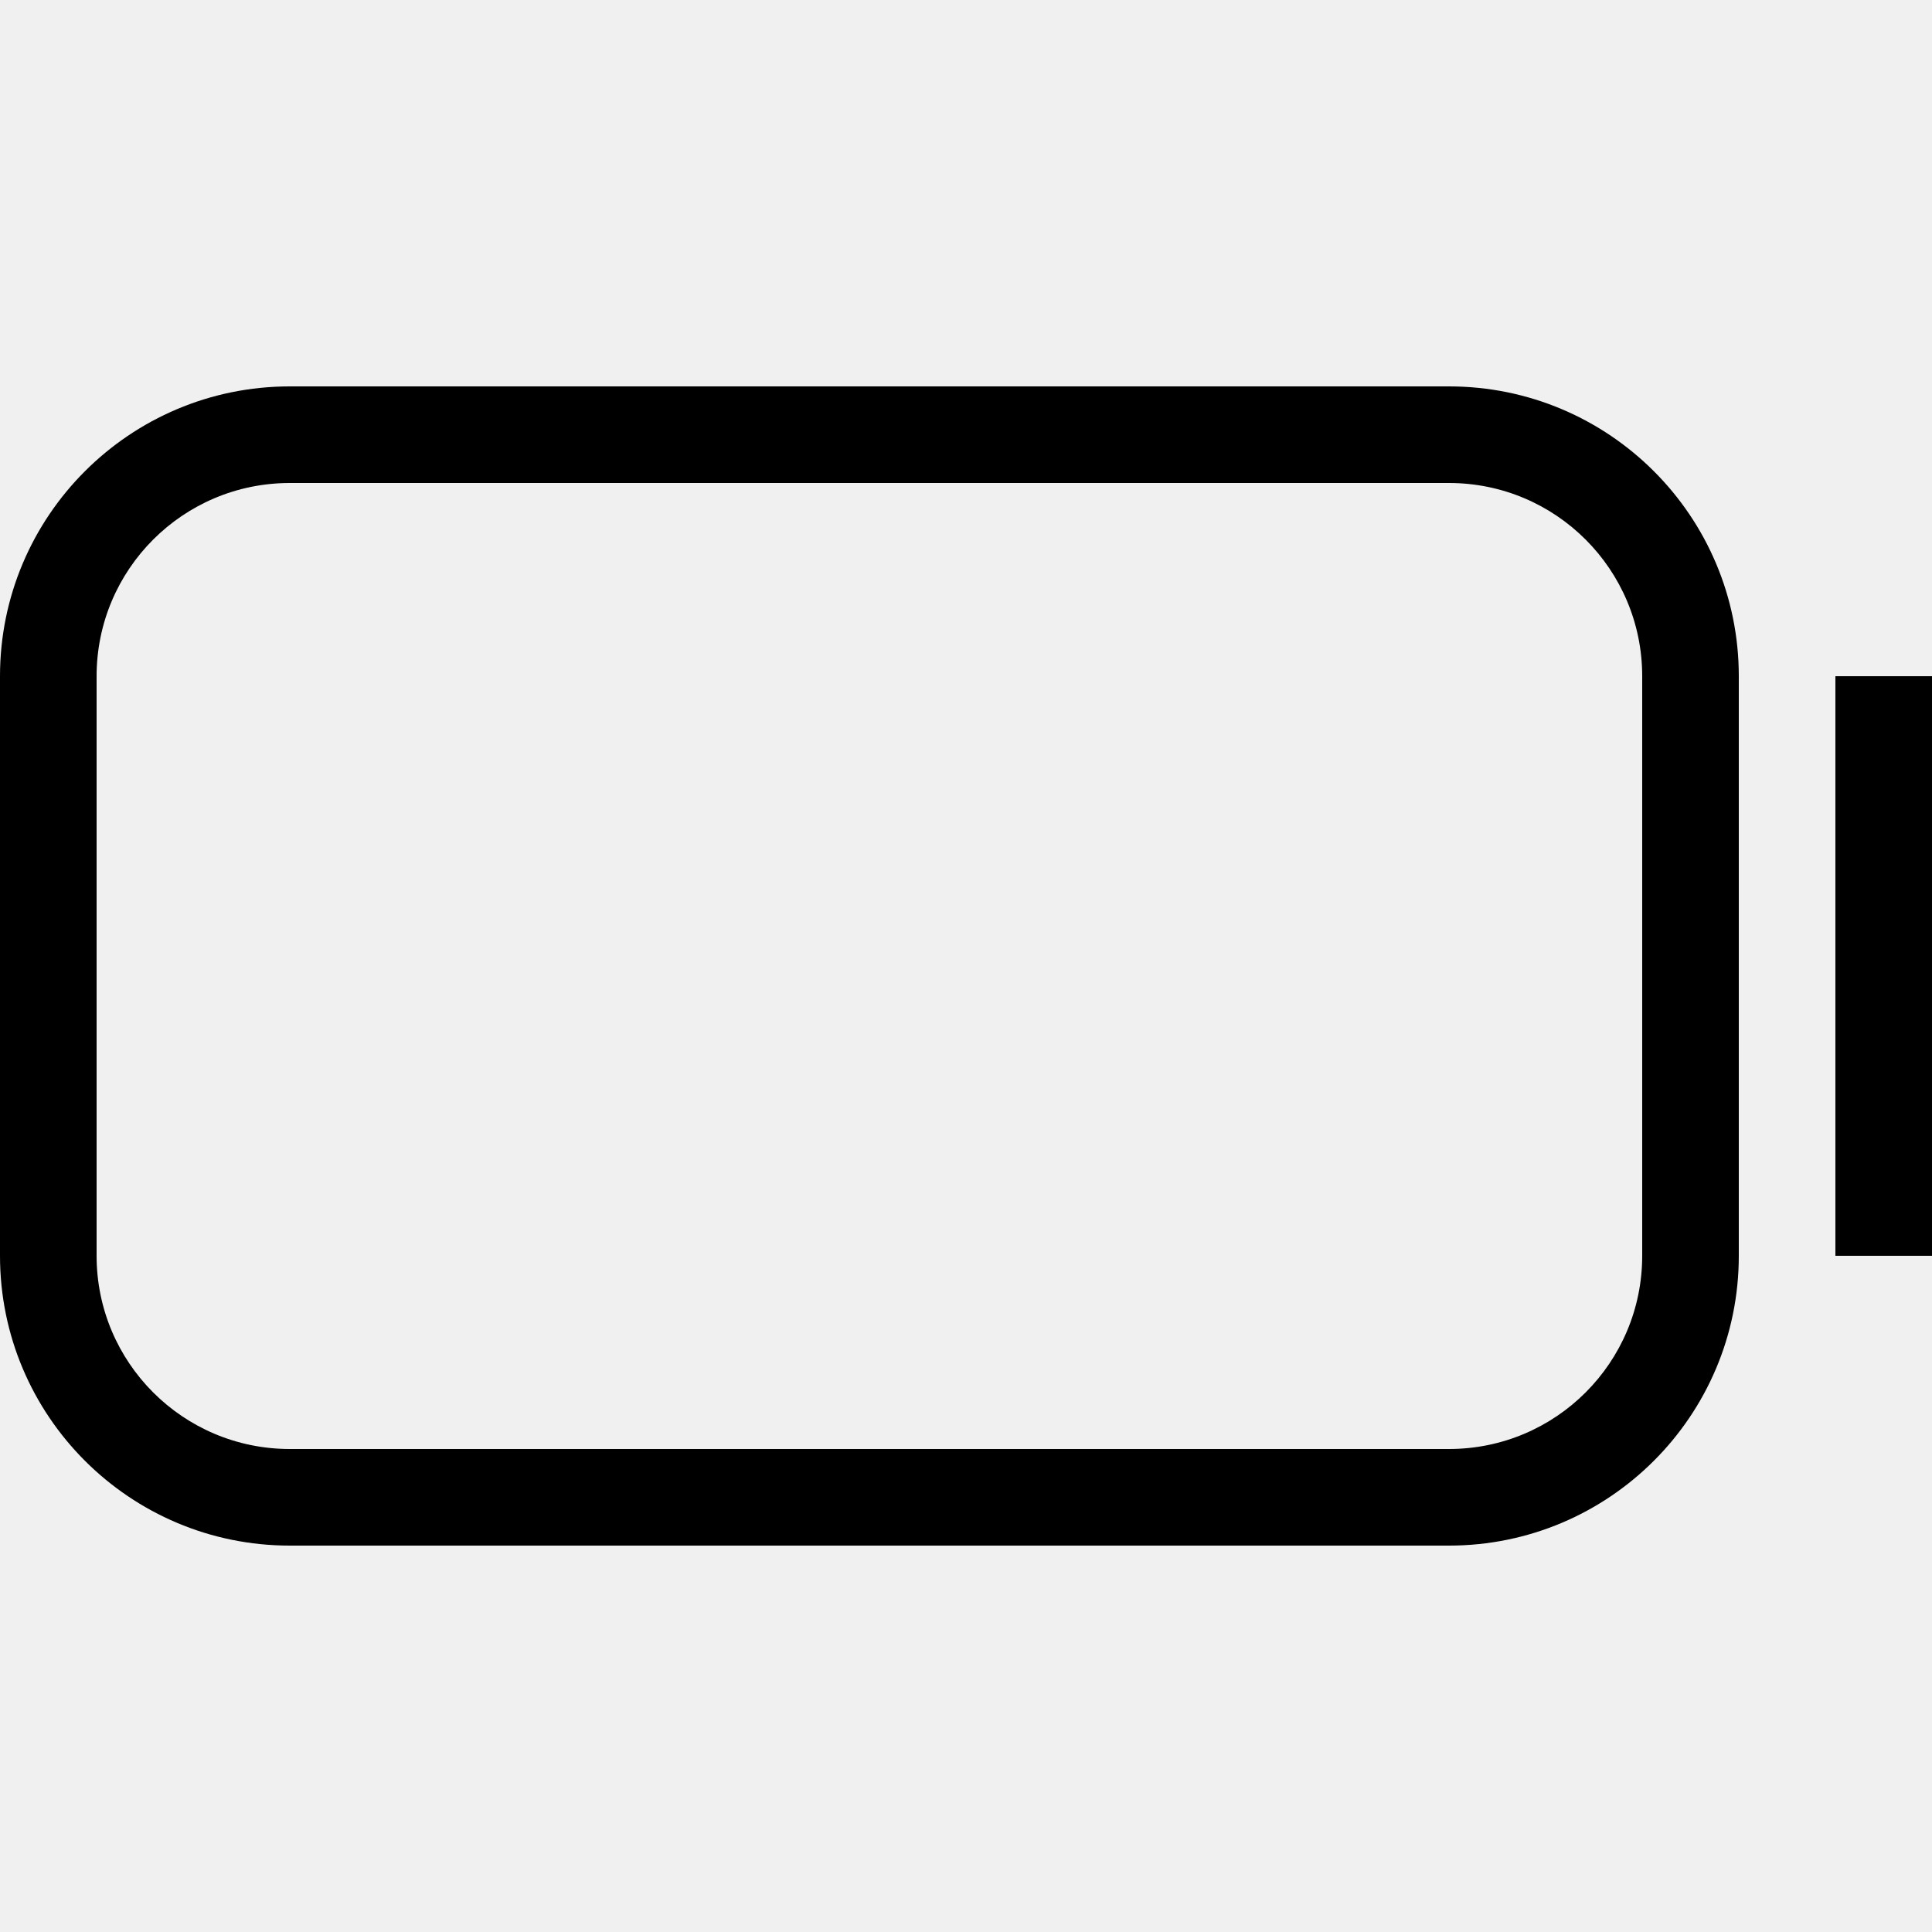
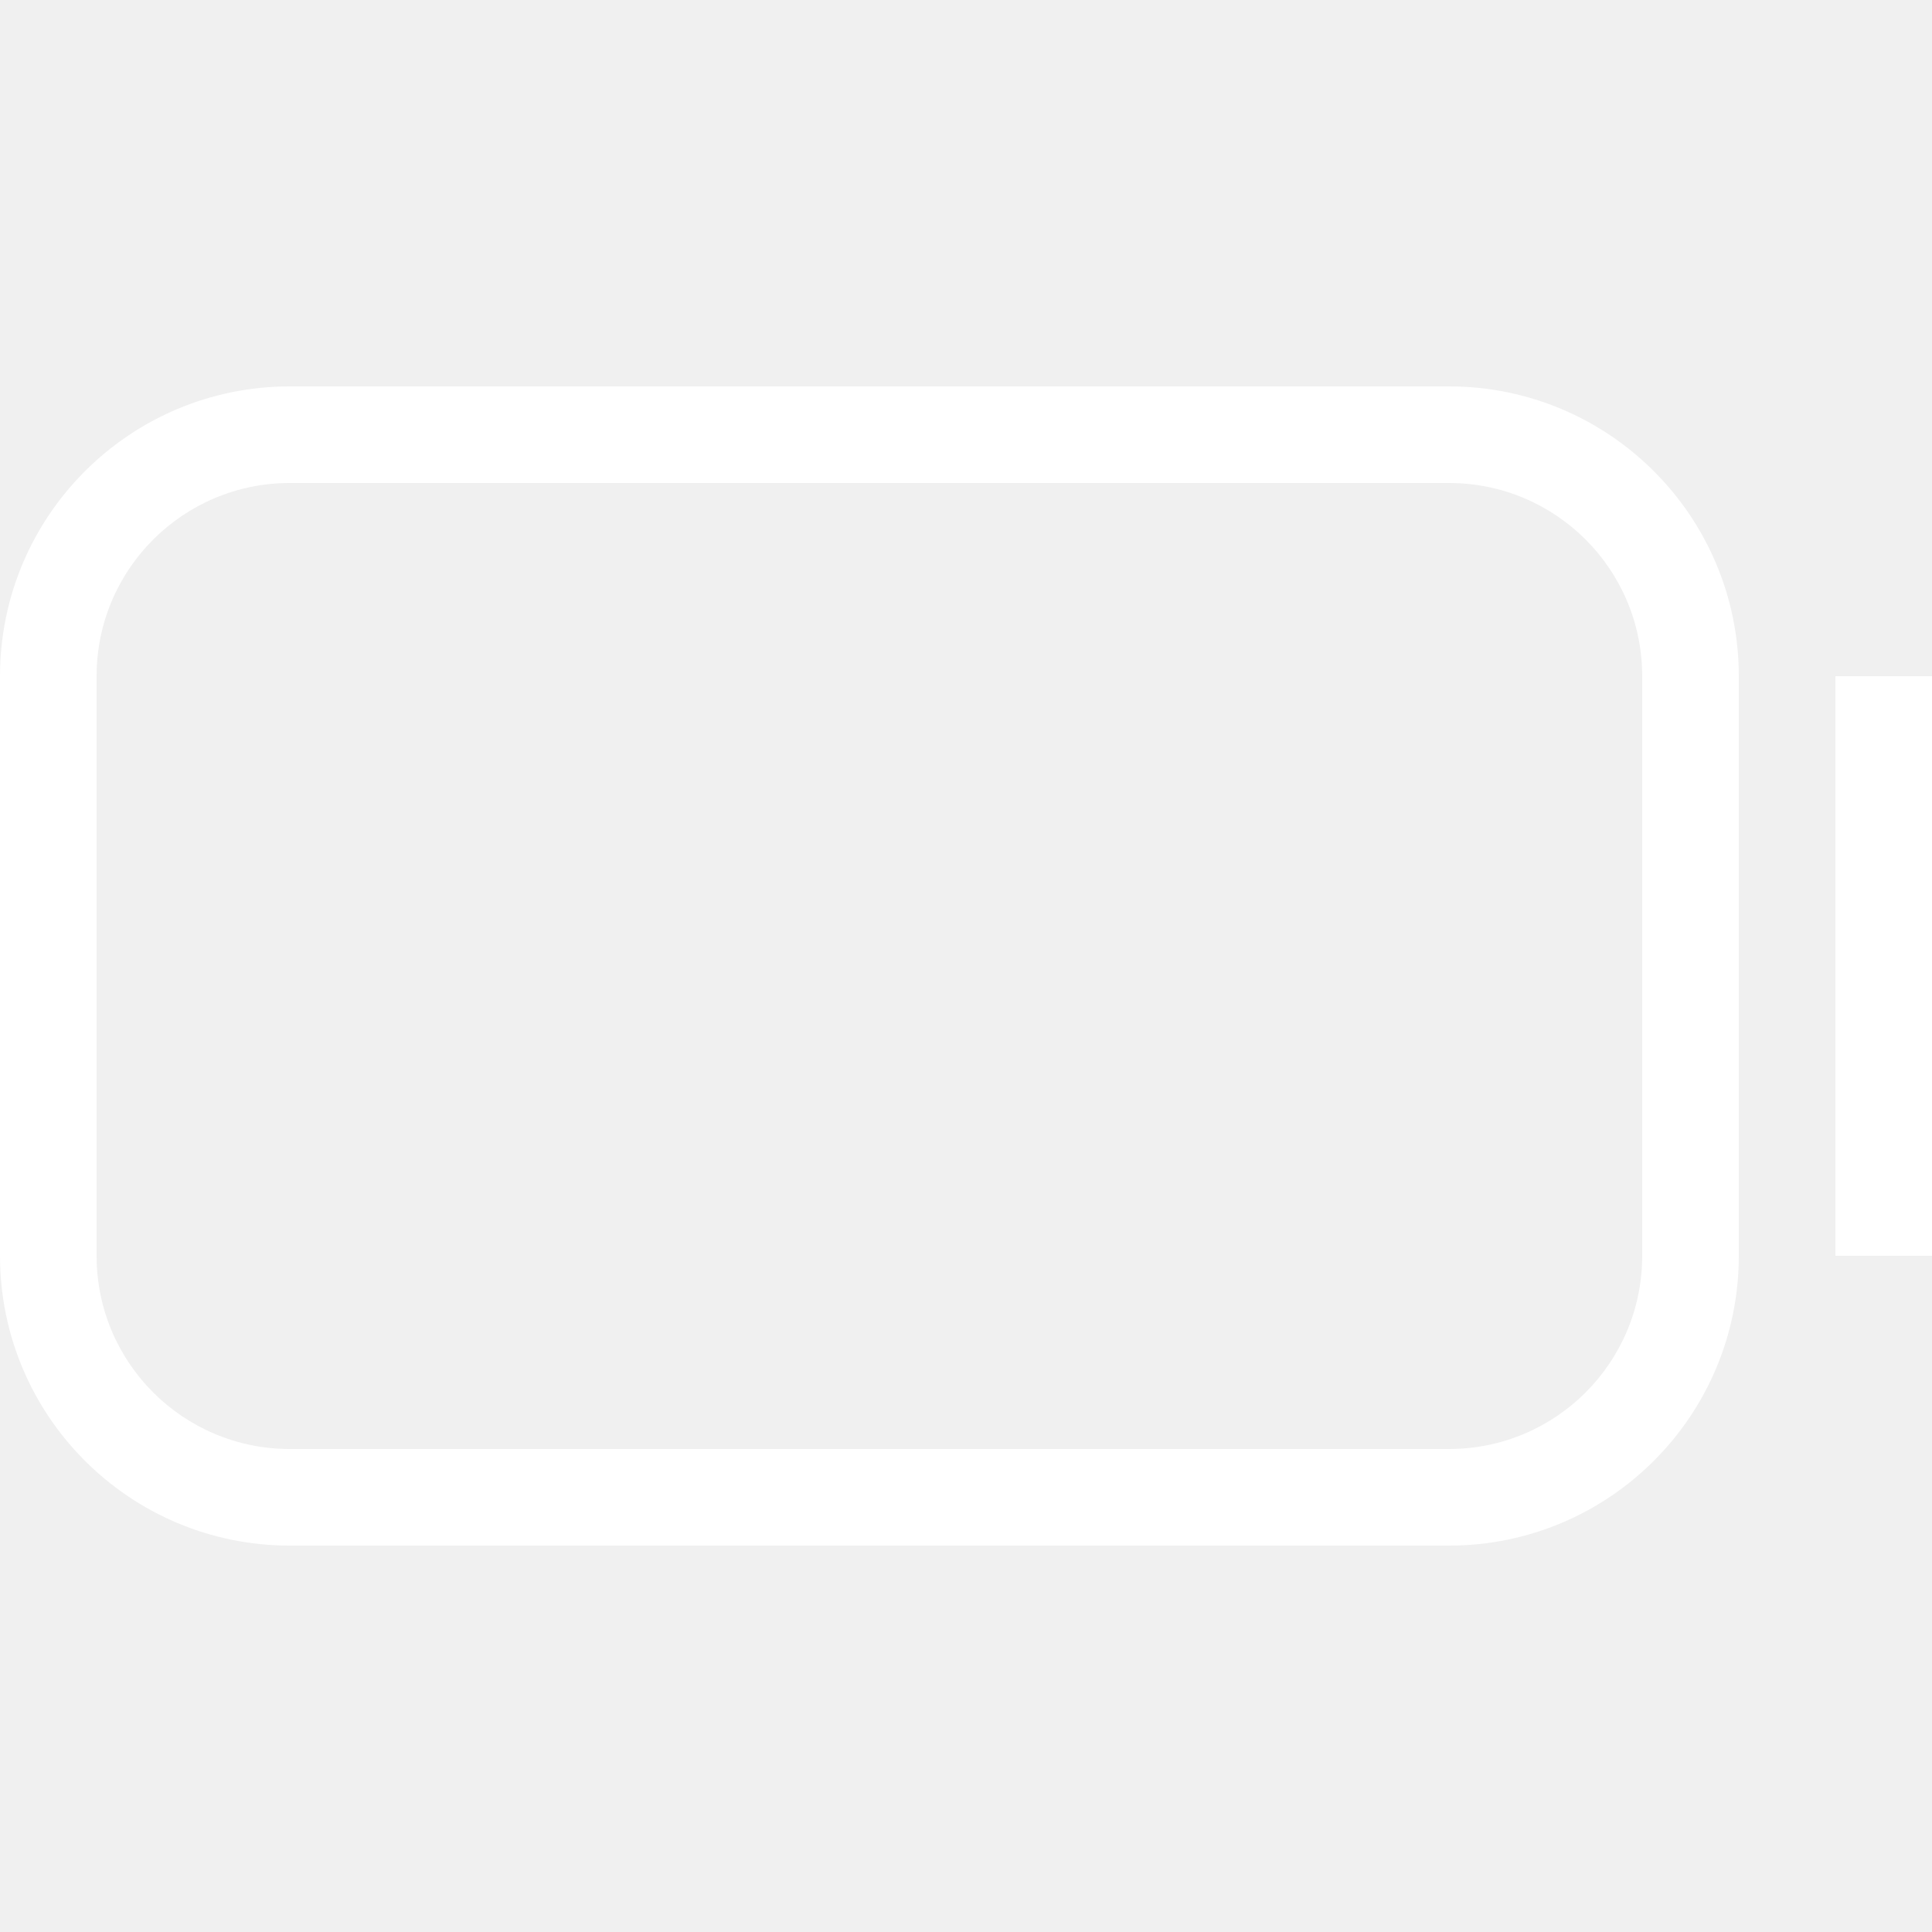
<svg xmlns="http://www.w3.org/2000/svg" width="20" height="20" viewBox="0 0 20 20">
-   <path fill-rule="evenodd" d="M15,-4.61852778e-14 C16.657,-4.61852778e-14 18,1.343 18,3 L18,9 C18,10.657 16.657,12 15,12 L3,12 C1.343,12 0,10.657 0,9 L0,3 C0,1.343 1.343,-4.61852778e-14 3,-4.61852778e-14 L15,-4.61852778e-14 Z M15,1 L3,1 C1.895,1 1,1.895 1,3 L1,9 C1,10.105 1.895,11 3,11 L15,11 C16.105,11 17,10.105 17,9 L17,3 C17,1.895 16.105,1 15,1 Z M20,3 L20,9 L19,9 L19,3 L20,3 Z" transform="translate(0 4)" />
+   <path fill="#FFF" fill-rule="evenodd" d="M15,-4.61852778e-14 C16.657,-4.61852778e-14 18,1.343 18,3 L18,9 C18,10.657 16.657,12 15,12 L3,12 C1.343,12 0,10.657 0,9 L0,3 C0,1.343 1.343,-4.61852778e-14 3,-4.61852778e-14 L15,-4.61852778e-14 Z M15,1 L3,1 C1.895,1 1,1.895 1,3 L1,9 C1,10.105 1.895,11 3,11 L15,11 C16.105,11 17,10.105 17,9 L17,3 C17,1.895 16.105,1 15,1 Z M20,3 L20,9 L19,9 L19,3 L20,3 Z" transform="translate(0 4)" />
</svg>
